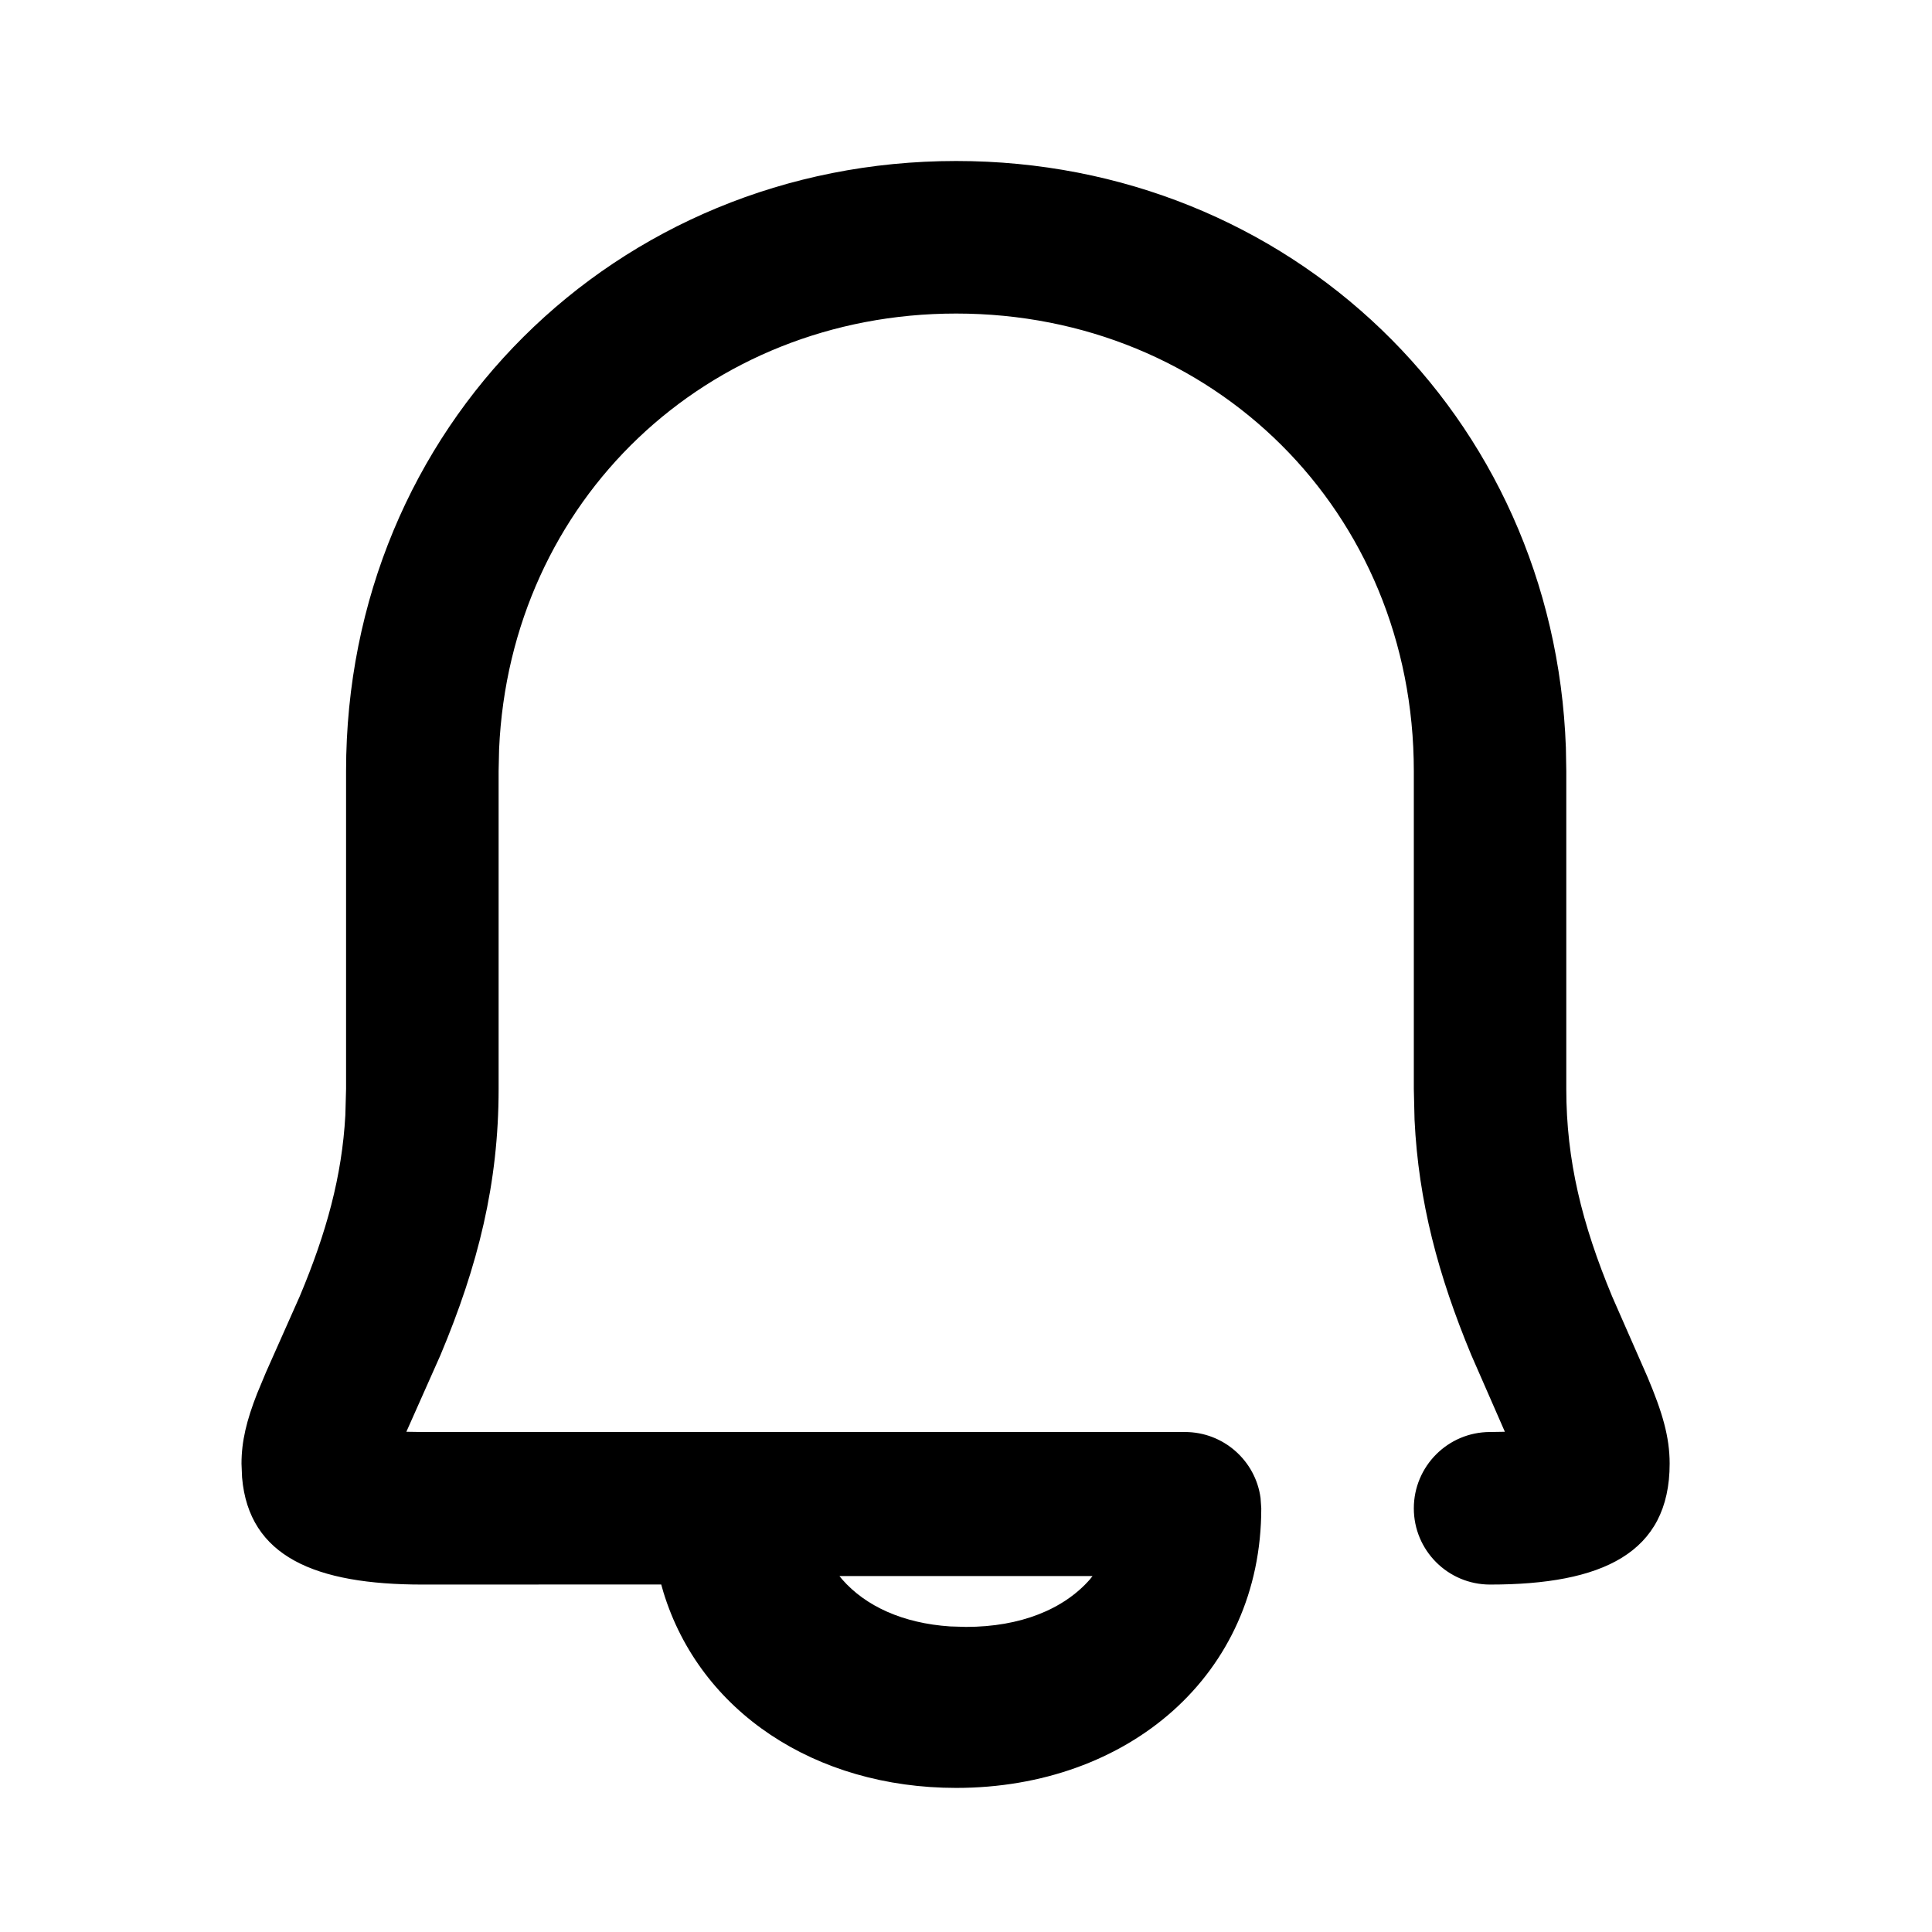
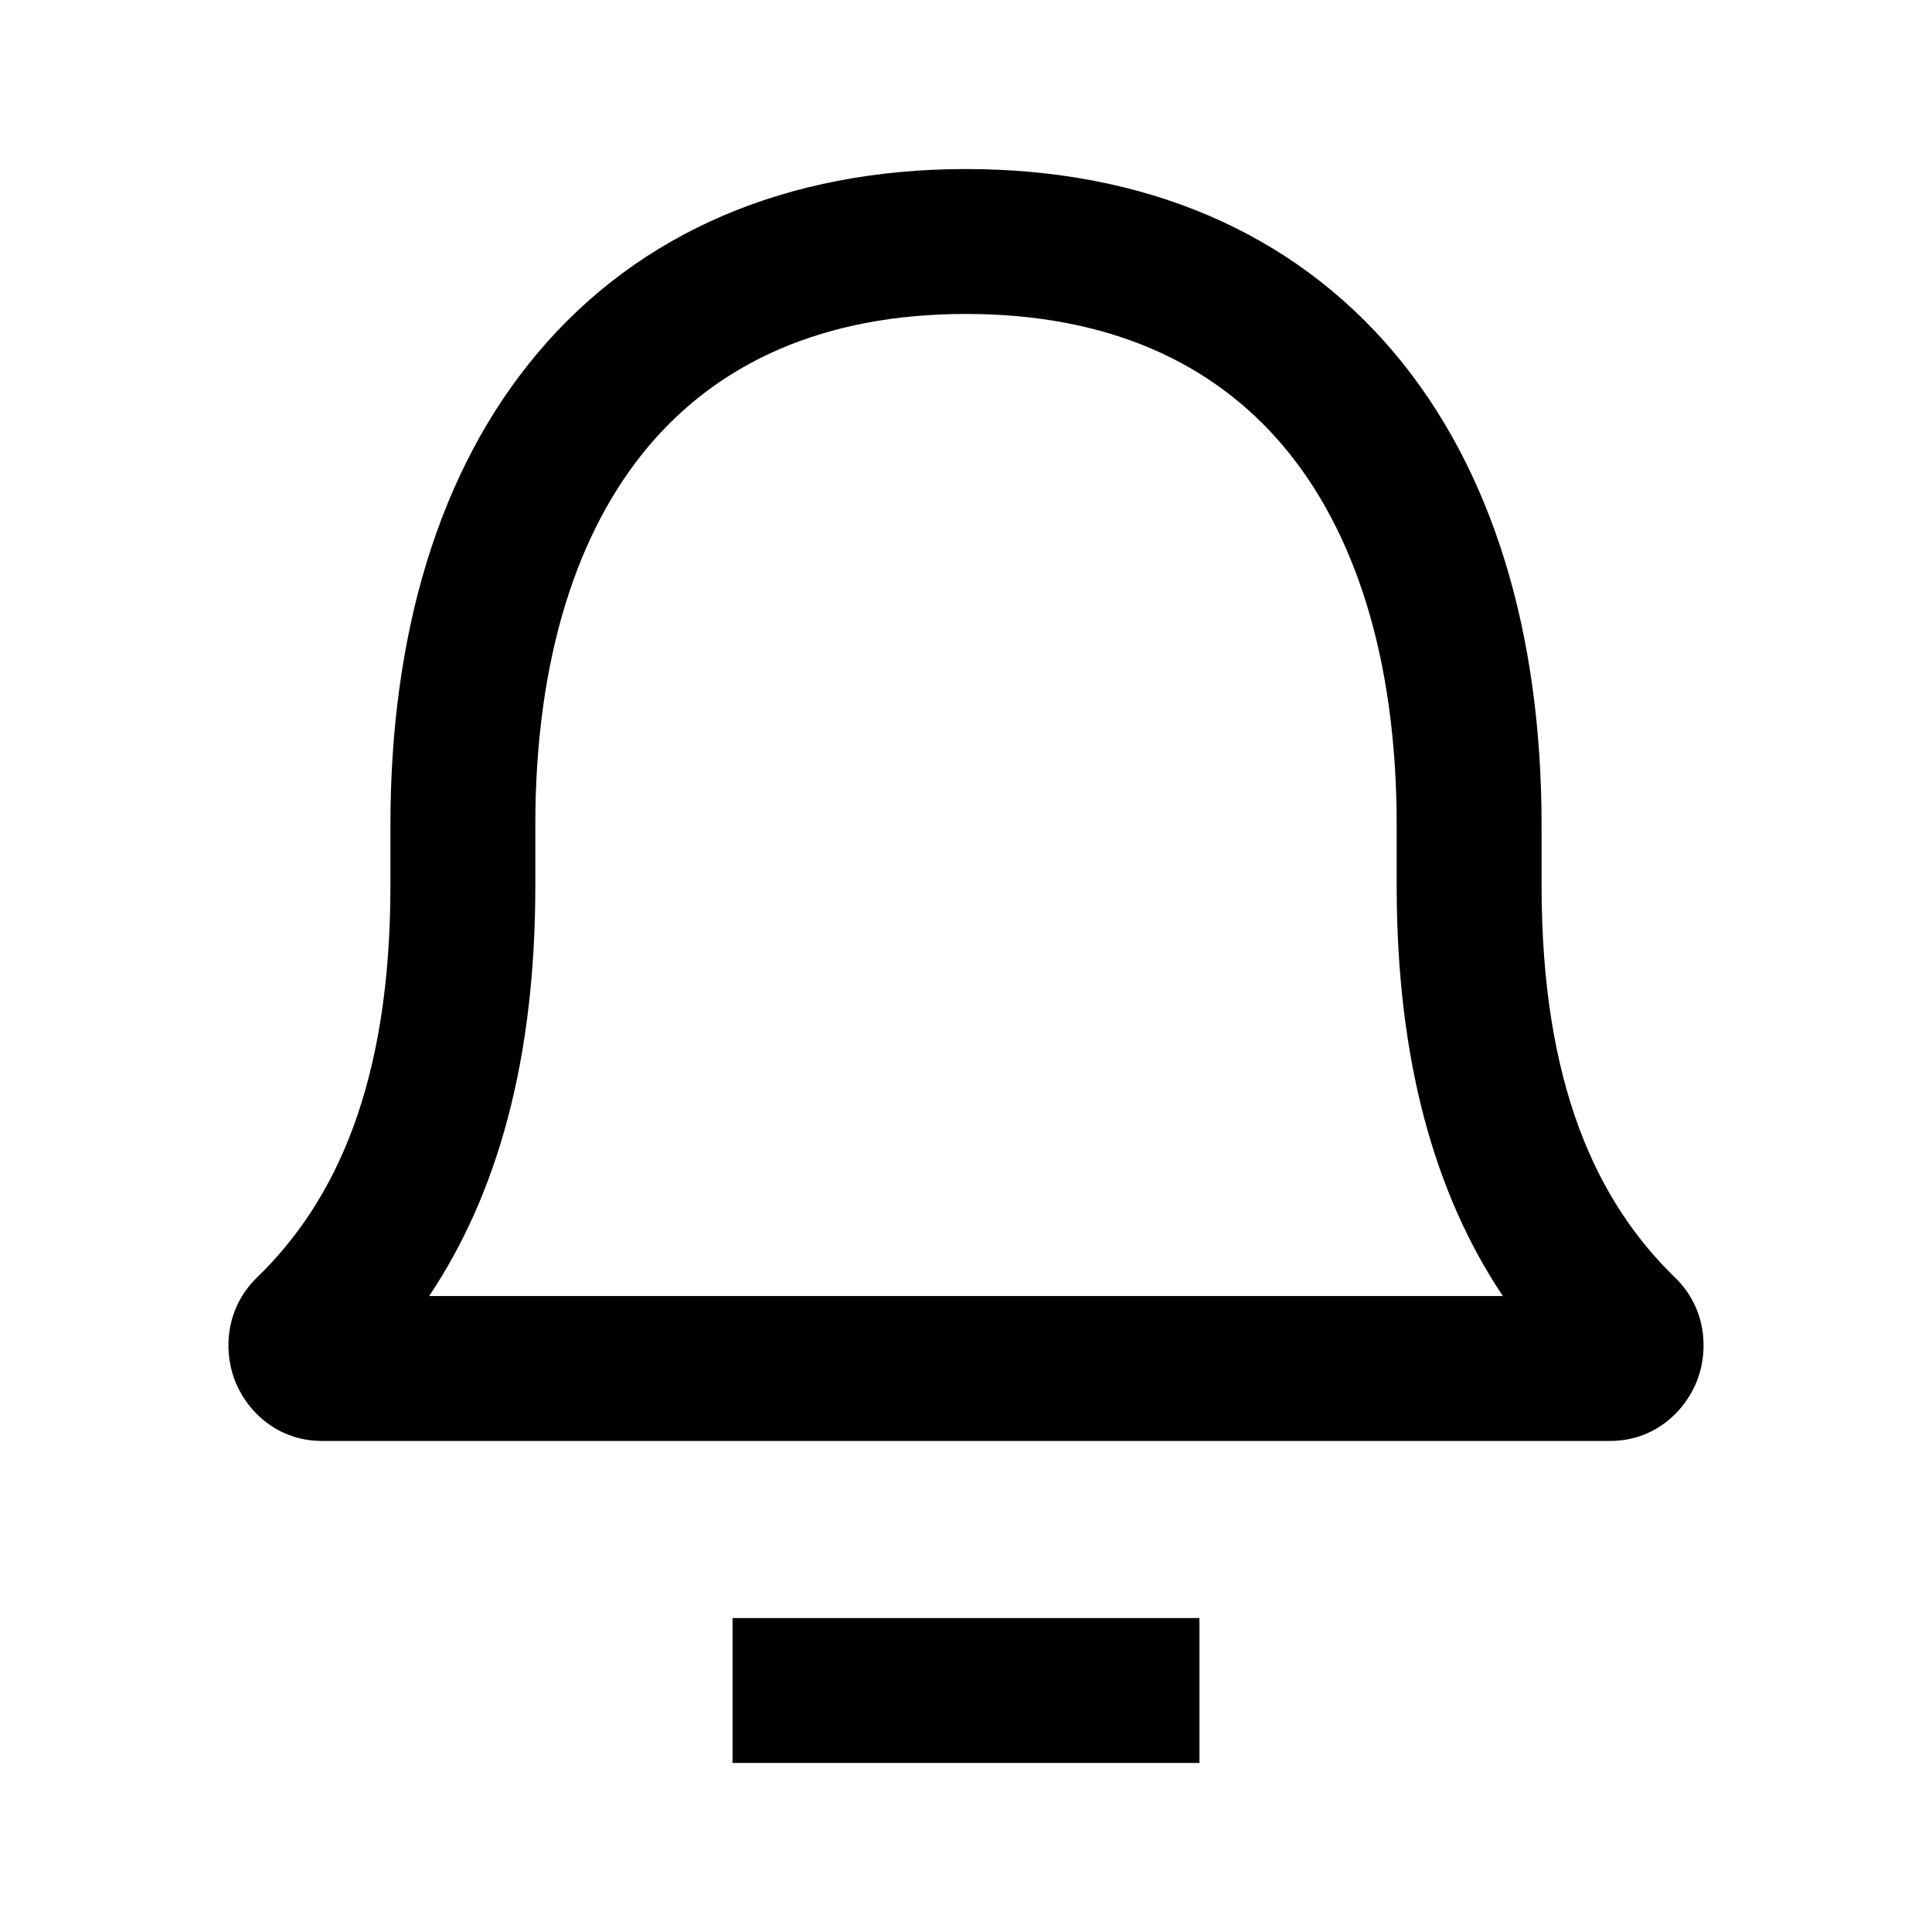
<svg xmlns="http://www.w3.org/2000/svg" viewBox="0 0 24 24">
-   <path fill-rule="evenodd" clip-rule="evenodd" d="M19.452 9.289C19.305 5.156 16.016 2 11.878 2C7.645 2 4.299 5.304 4.299 9.579V13.526L4.29 13.854C4.248 14.611 4.056 15.312 3.724 16.102L3.304 17.047L3.194 17.311C3.064 17.643 3 17.902 3 18.182L3.007 18.353C3.091 19.34 3.92 19.684 5.247 19.684L8.214 19.683L8.241 19.778C8.696 21.264 10.127 22.21 11.878 22.21C14.011 22.21 15.668 20.808 15.668 18.737L15.659 18.608C15.597 18.146 15.2 17.789 14.72 17.789H5.247L5.048 17.786L5.47 16.837C5.94 15.72 6.194 14.699 6.194 13.526V9.579L6.2 9.305C6.337 6.217 8.777 3.895 11.878 3.895C15.071 3.895 17.563 6.356 17.563 9.579V13.526L17.572 13.911C17.621 14.925 17.865 15.841 18.277 16.833L18.694 17.786L18.51 17.789C17.987 17.789 17.563 18.214 17.563 18.737C17.563 19.26 17.987 19.684 18.51 19.684C19.898 19.684 20.741 19.298 20.741 18.182C20.741 17.848 20.65 17.543 20.466 17.106L20.027 16.106C19.651 15.202 19.457 14.414 19.457 13.526V9.579L19.452 9.289ZM10.428 19.578H13.572L13.54 19.619C13.213 19.992 12.676 20.21 12 20.21L11.802 20.204C11.219 20.165 10.755 19.955 10.461 19.619L10.428 19.578Z" />
+   <path fill-rule="evenodd" d="M12 2.1c-2.225 0-4.055.788-5.312 2.274C5.447 5.84 4.85 7.883 4.85 10.25v.75c0 2.465-.683 3.925-1.656 4.868-.382.37-.421.882-.285 1.258.139.383.519.774 1.091.774H20c.572 0 .952-.391 1.091-.774.136-.377.097-.888-.285-1.258-.973-.943-1.656-2.403-1.656-4.868v-.75c0-2.367-.598-4.41-1.838-5.876-1.258-1.487-3.087-2.274-5.312-2.274Zm-5.35 8.15c0-2.085.527-3.667 1.412-4.713.868-1.026 2.163-1.637 3.938-1.637 1.775 0 3.07.611 3.938 1.637.885 1.046 1.412 2.628 1.412 4.713v.75c0 2.163.468 3.827 1.319 5.1H5.331c.851-1.273 1.319-2.937 1.319-5.1v-.75Z" clip-rule="evenodd" />
+   <path d="M9.1 20.1v1.8h5.8v-1.8H9.1Z" />
</svg>
